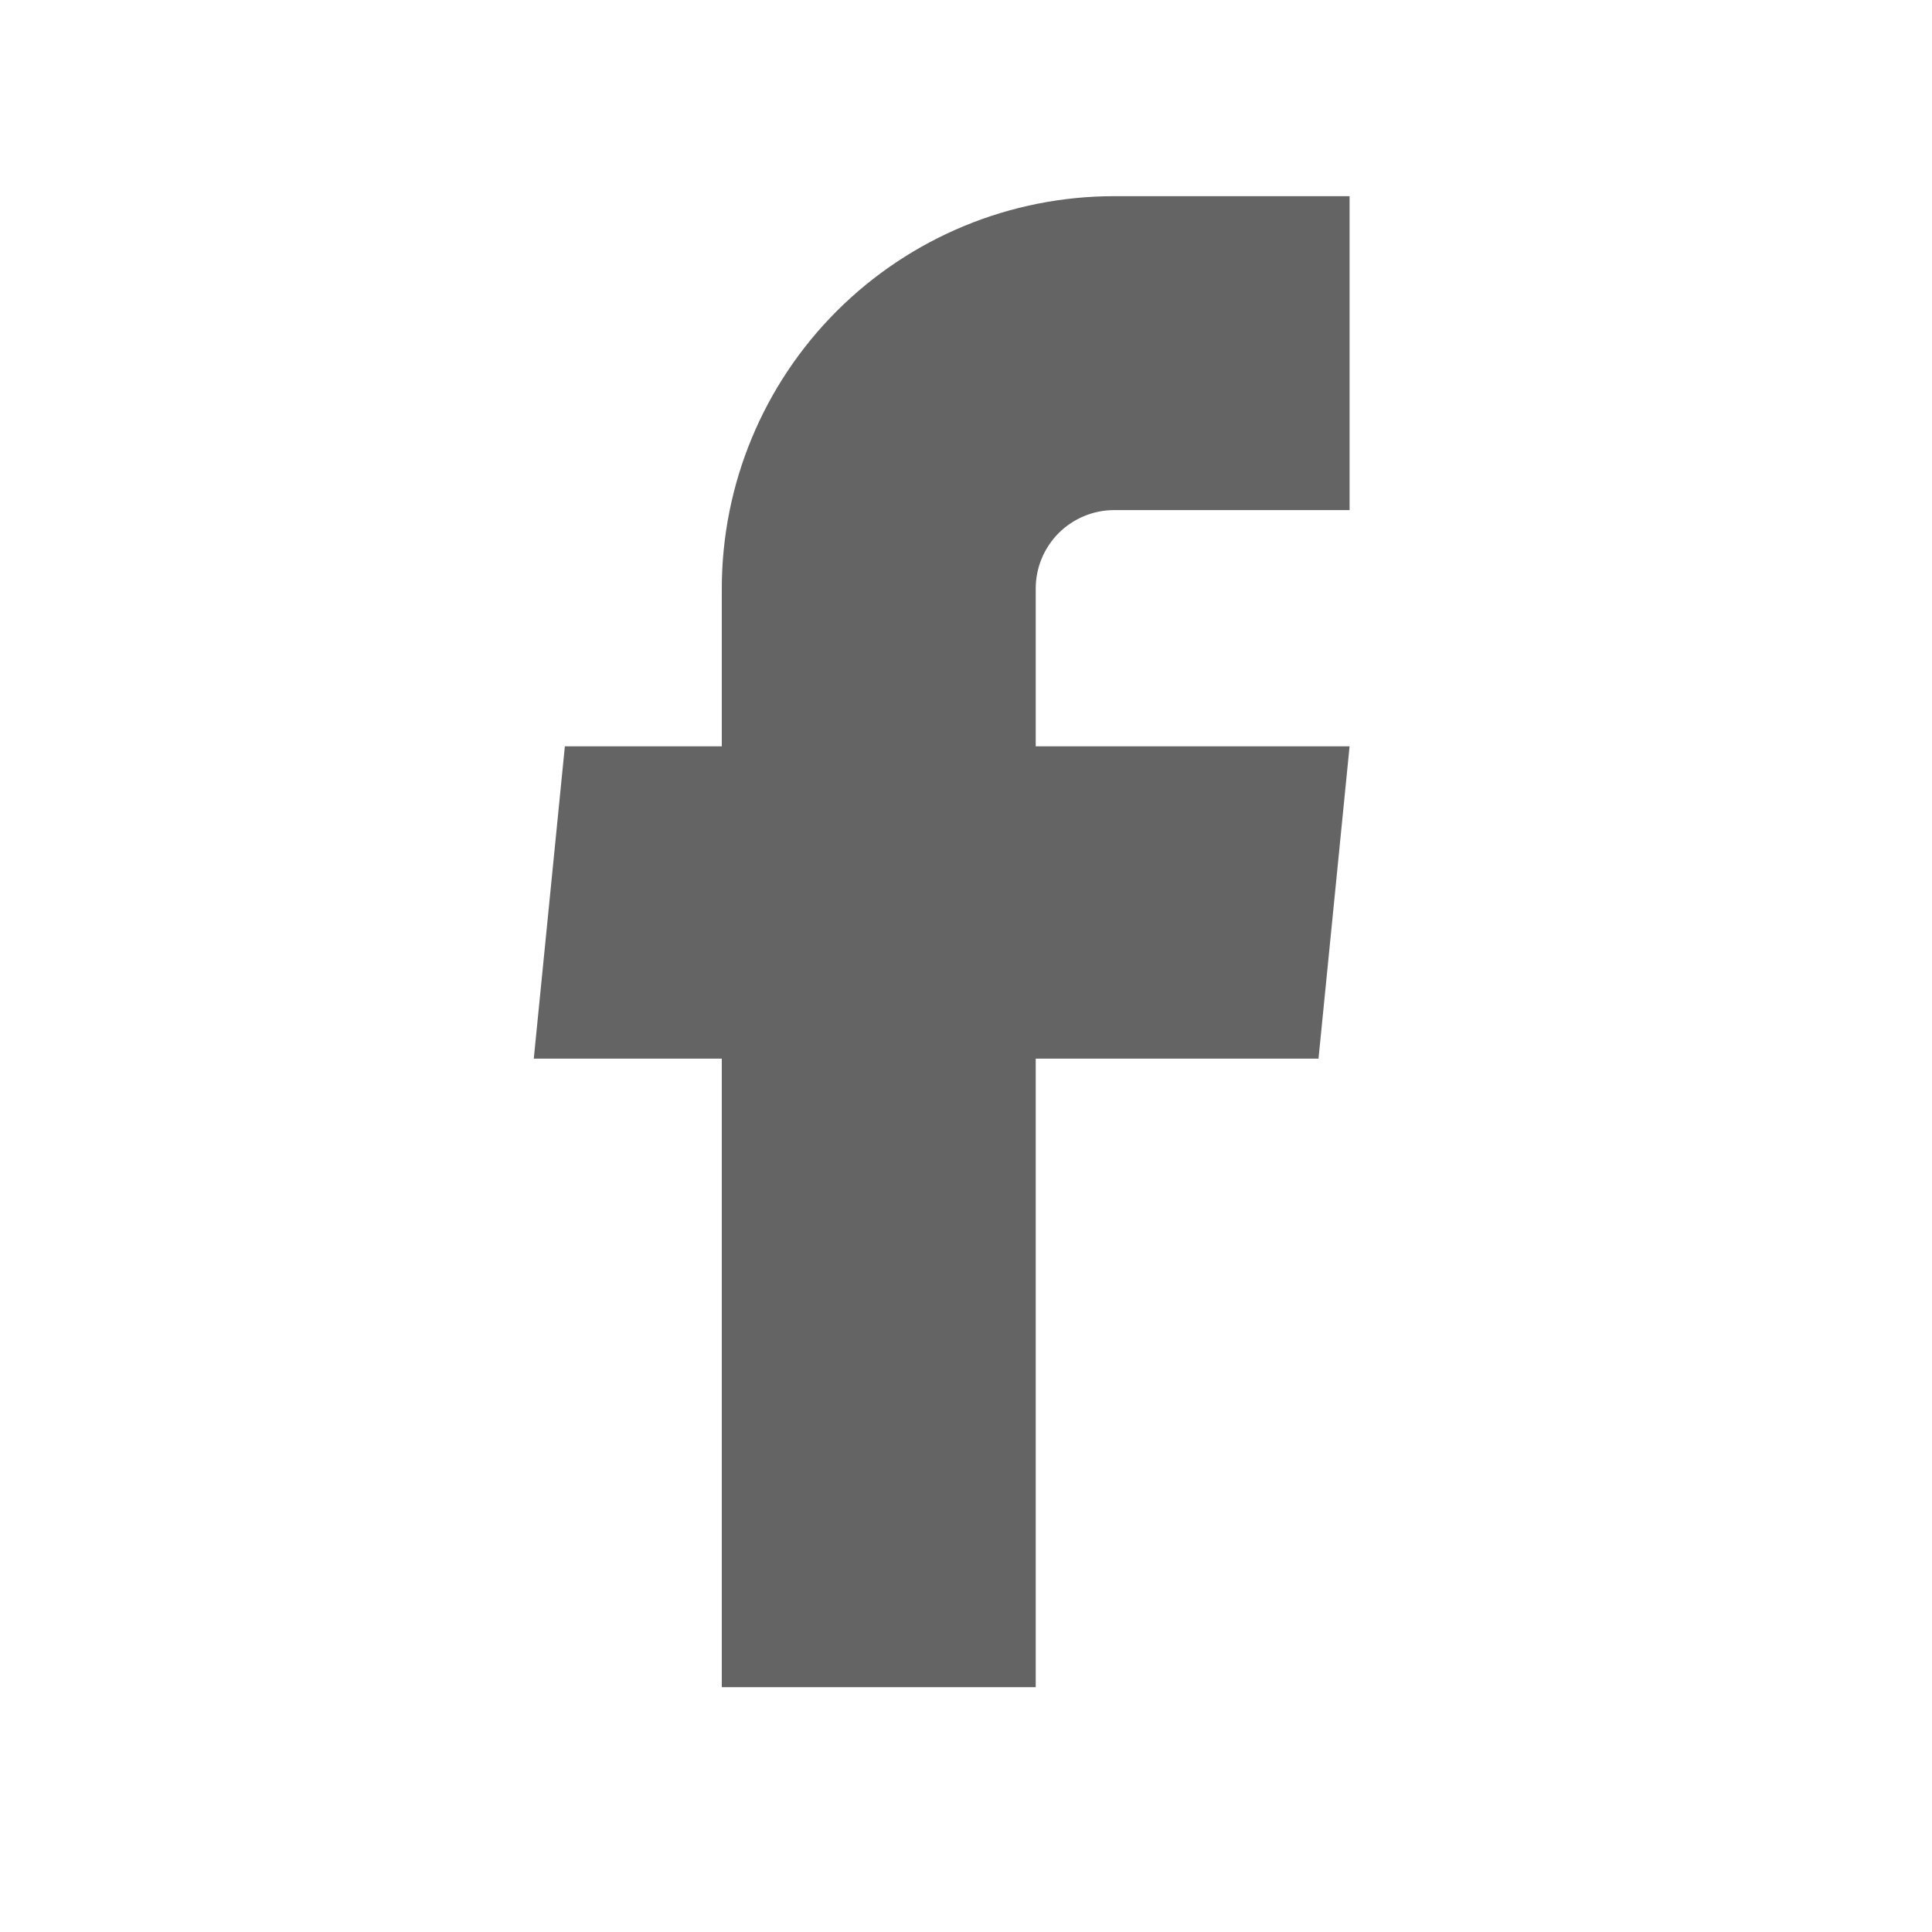
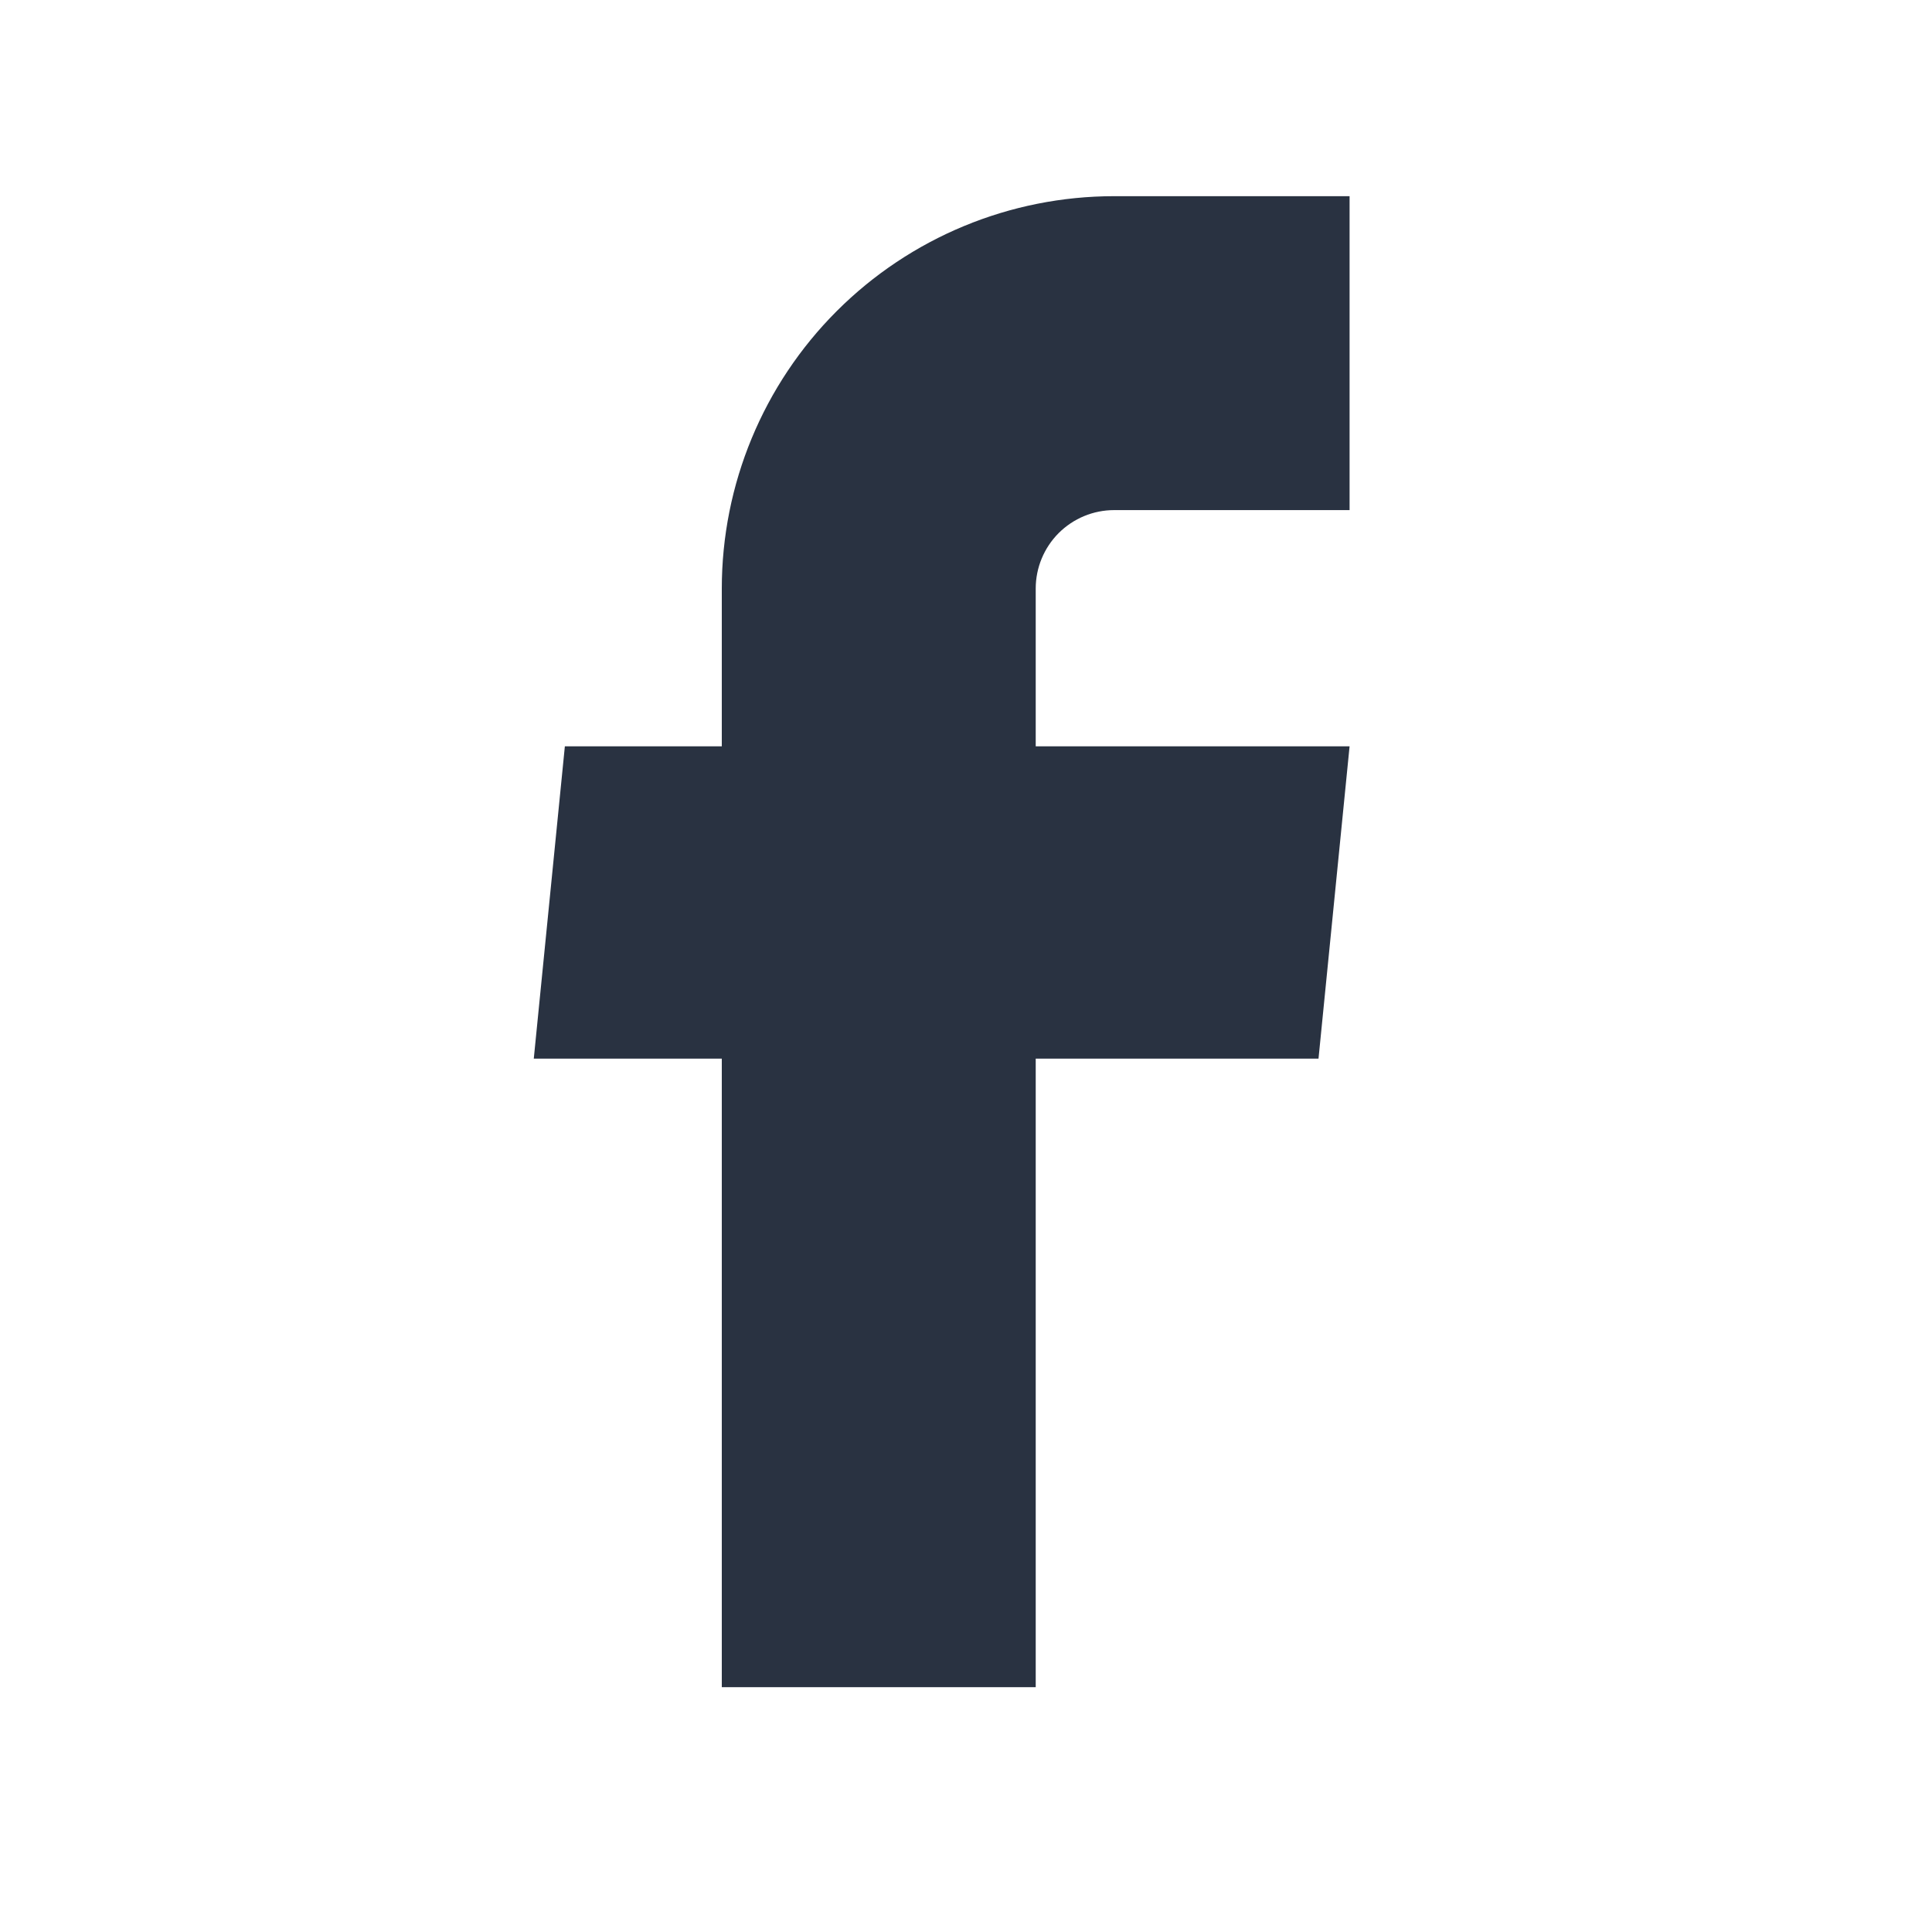
<svg xmlns="http://www.w3.org/2000/svg" width="35" height="35" viewBox="0 0 35 35" fill="none">
-   <path d="M13.076 30.565H18.763V19.178H23.886L24.449 13.52H18.763V10.662C18.763 10.285 18.913 9.924 19.179 9.657C19.446 9.391 19.807 9.241 20.184 9.241H24.449V3.554H20.184C18.299 3.554 16.491 4.303 15.158 5.636C13.825 6.969 13.076 8.777 13.076 10.662V13.52H10.233L9.67 19.178H13.076V30.565Z" fill="#646464" />
+   <path d="M13.076 30.565H18.763V19.178H23.886L24.449 13.52H18.763V10.662C18.763 10.285 18.913 9.924 19.179 9.657C19.446 9.391 19.807 9.241 20.184 9.241H24.449V3.554H20.184C18.299 3.554 16.491 4.303 15.158 5.636C13.825 6.969 13.076 8.777 13.076 10.662V13.52H10.233L9.67 19.178H13.076V30.565Z" fill="#293241" />
</svg>
